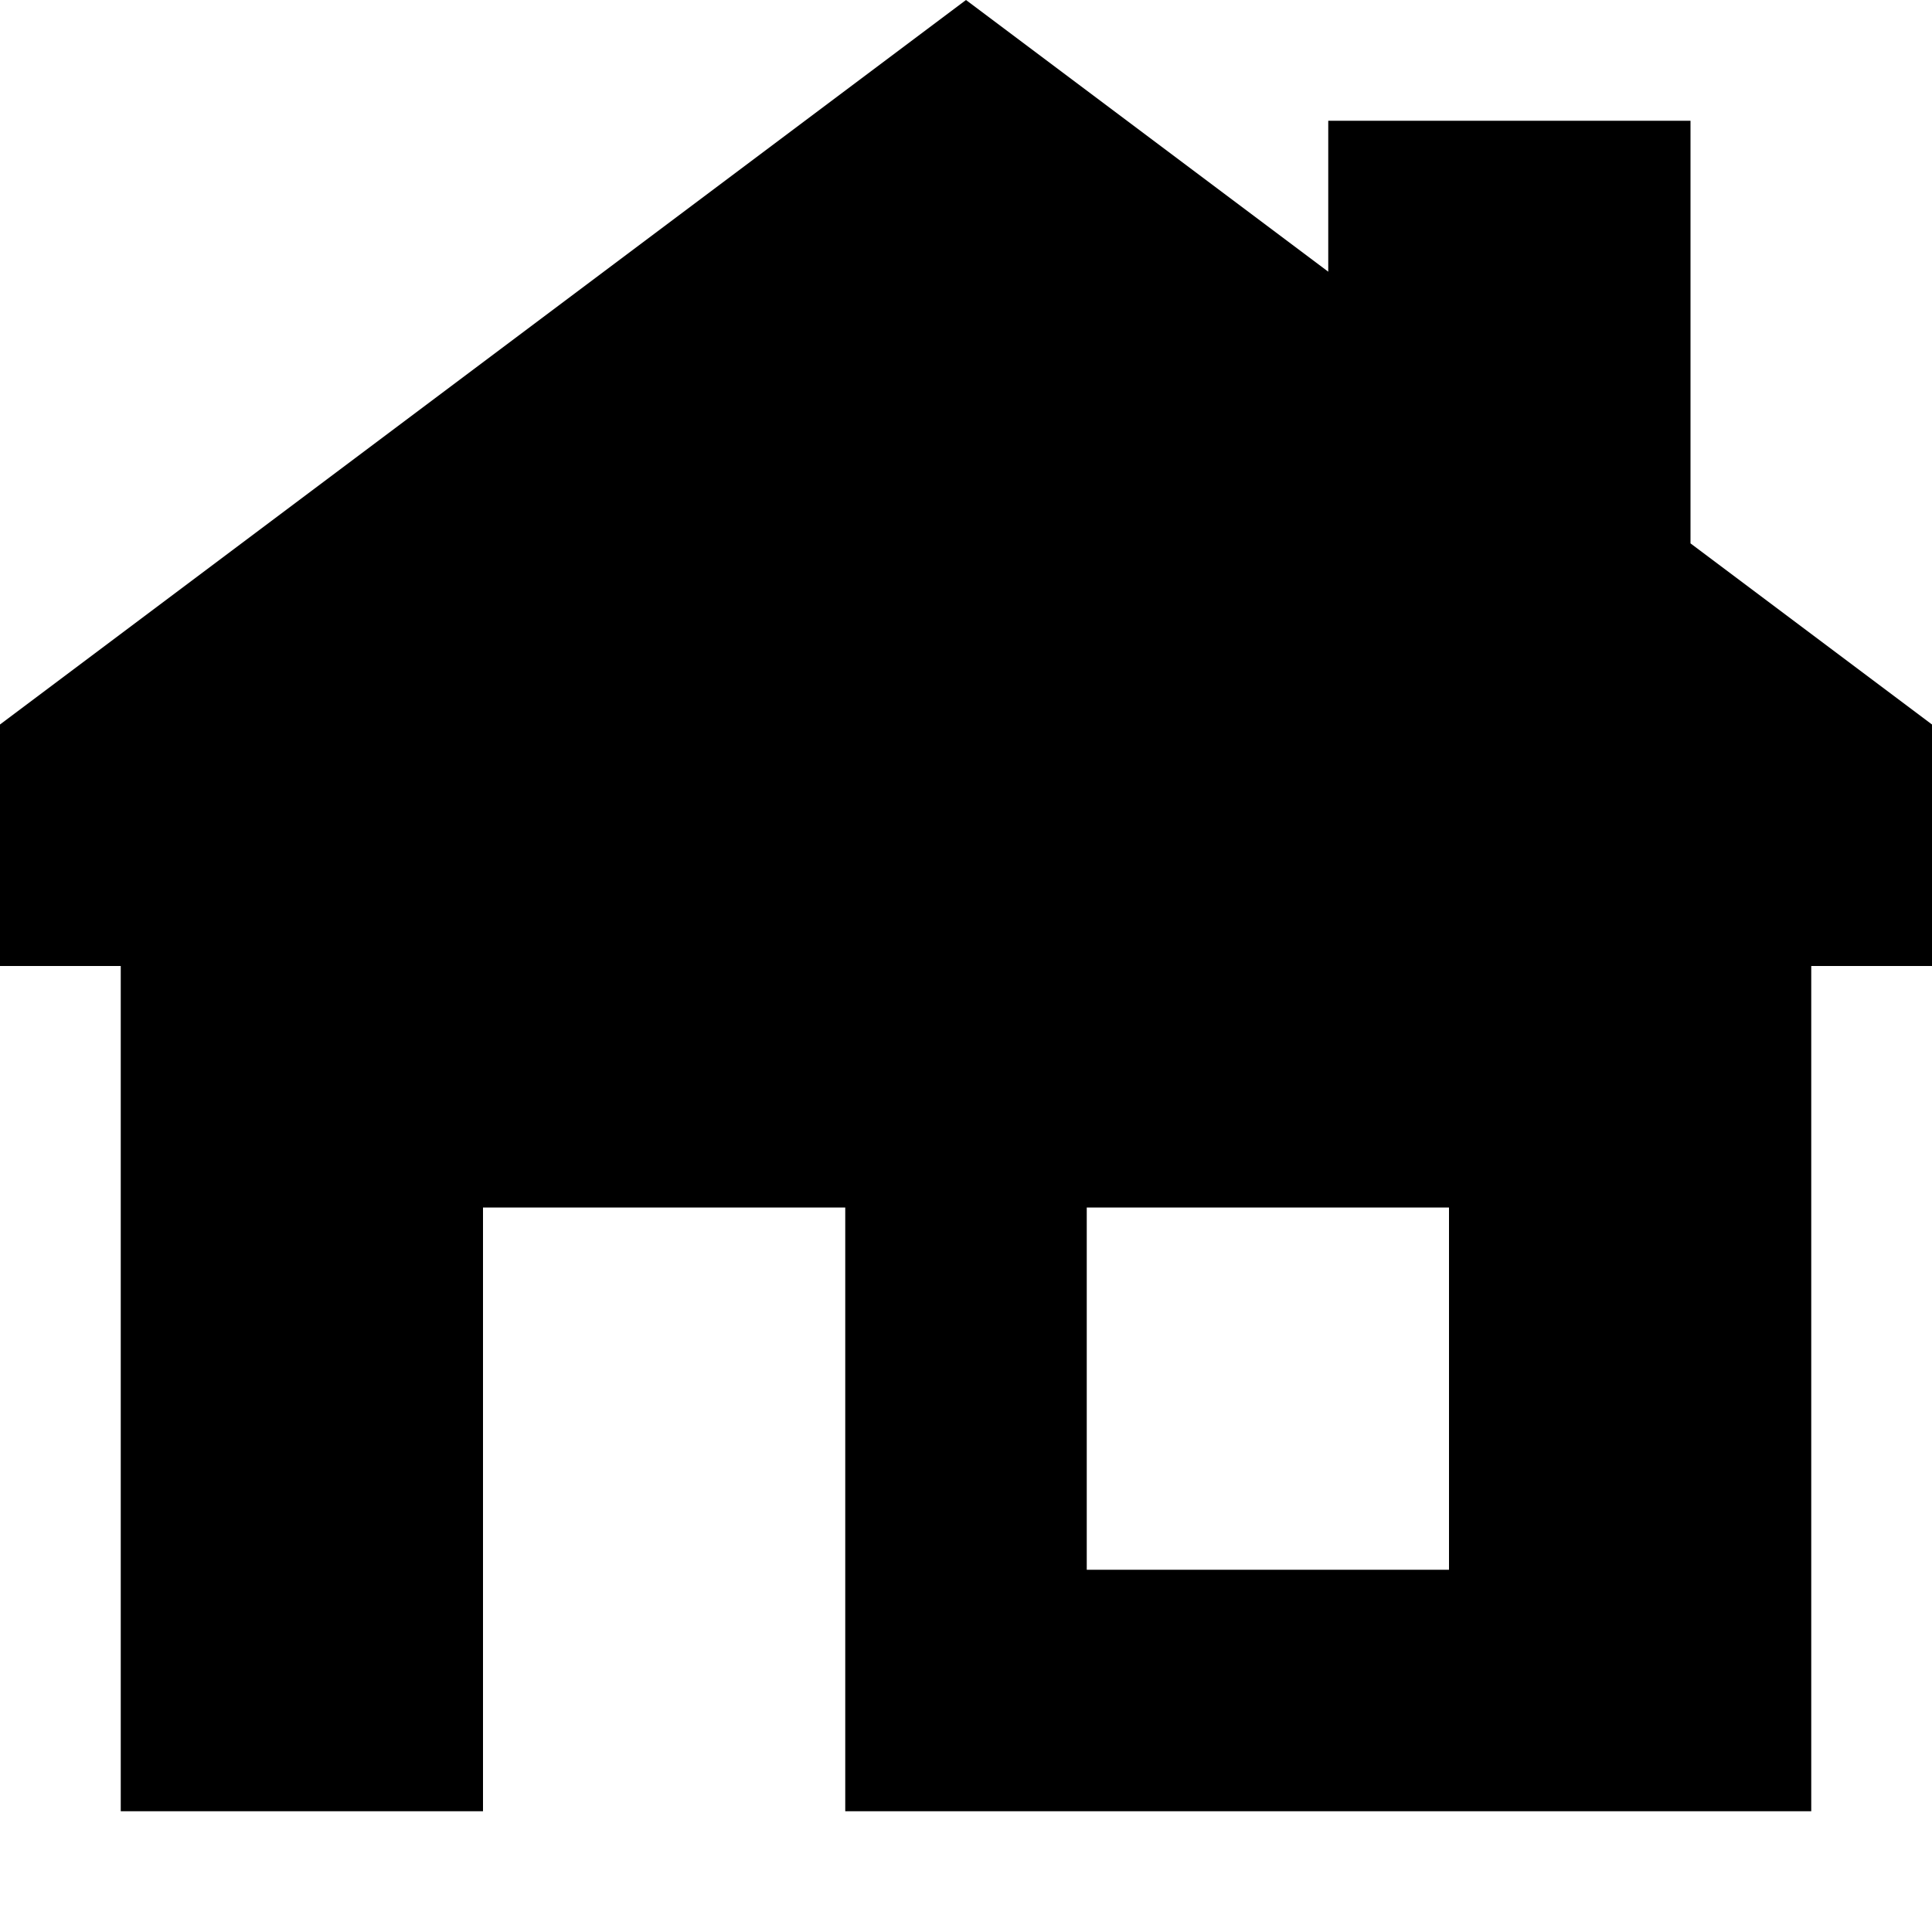
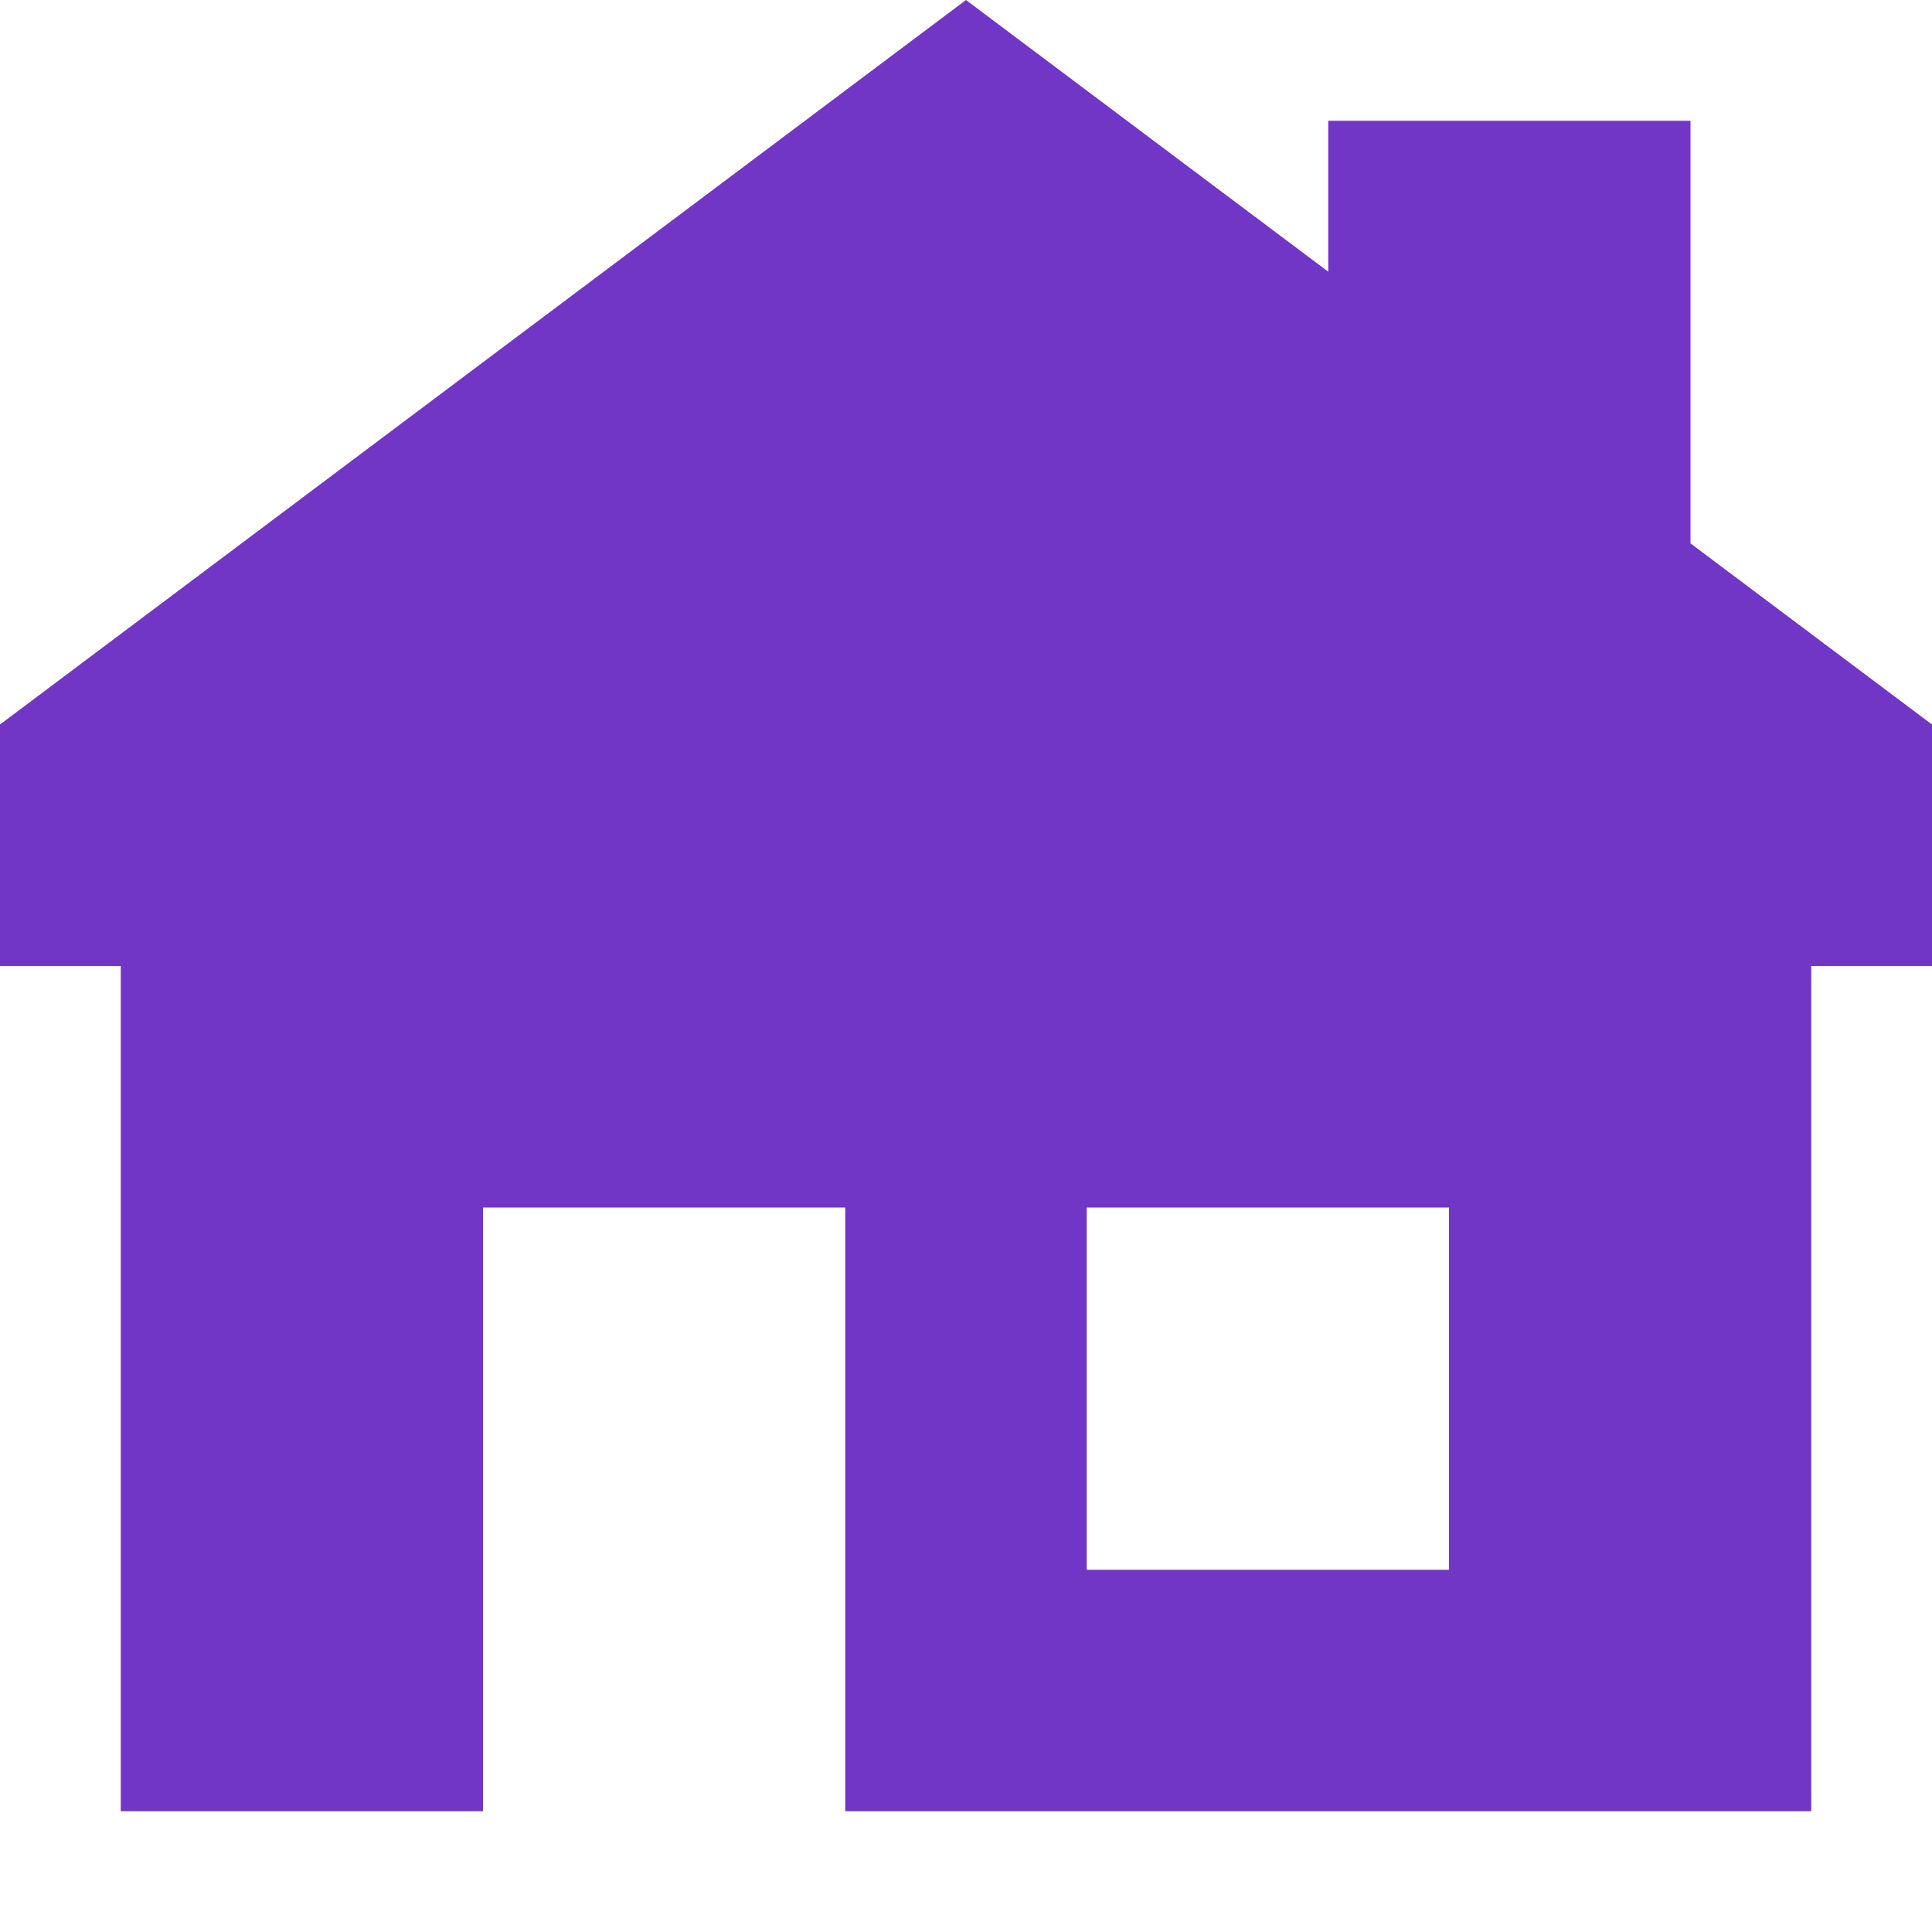
<svg xmlns="http://www.w3.org/2000/svg" width="800px" height="800px" viewBox="0 0 16 16" fill="none">
-   <path fill-rule="evenodd" clip-rule="evenodd" d="M8 0L0 6V8H1V15H4V10H7V15H15V8H16V6L14 4.5V1H11V2.25L8 0ZM9 10H12V13H9V10Z" fill="#000000" />
+   <path fill-rule="evenodd" clip-rule="evenodd" d="M8 0L0 6V8H1V15H4V10H7V15H15V8H16V6L14 4.5V1H11V2.25L8 0ZM9 10H12V13H9V10Z" fill="#7236c7" />
</svg>
